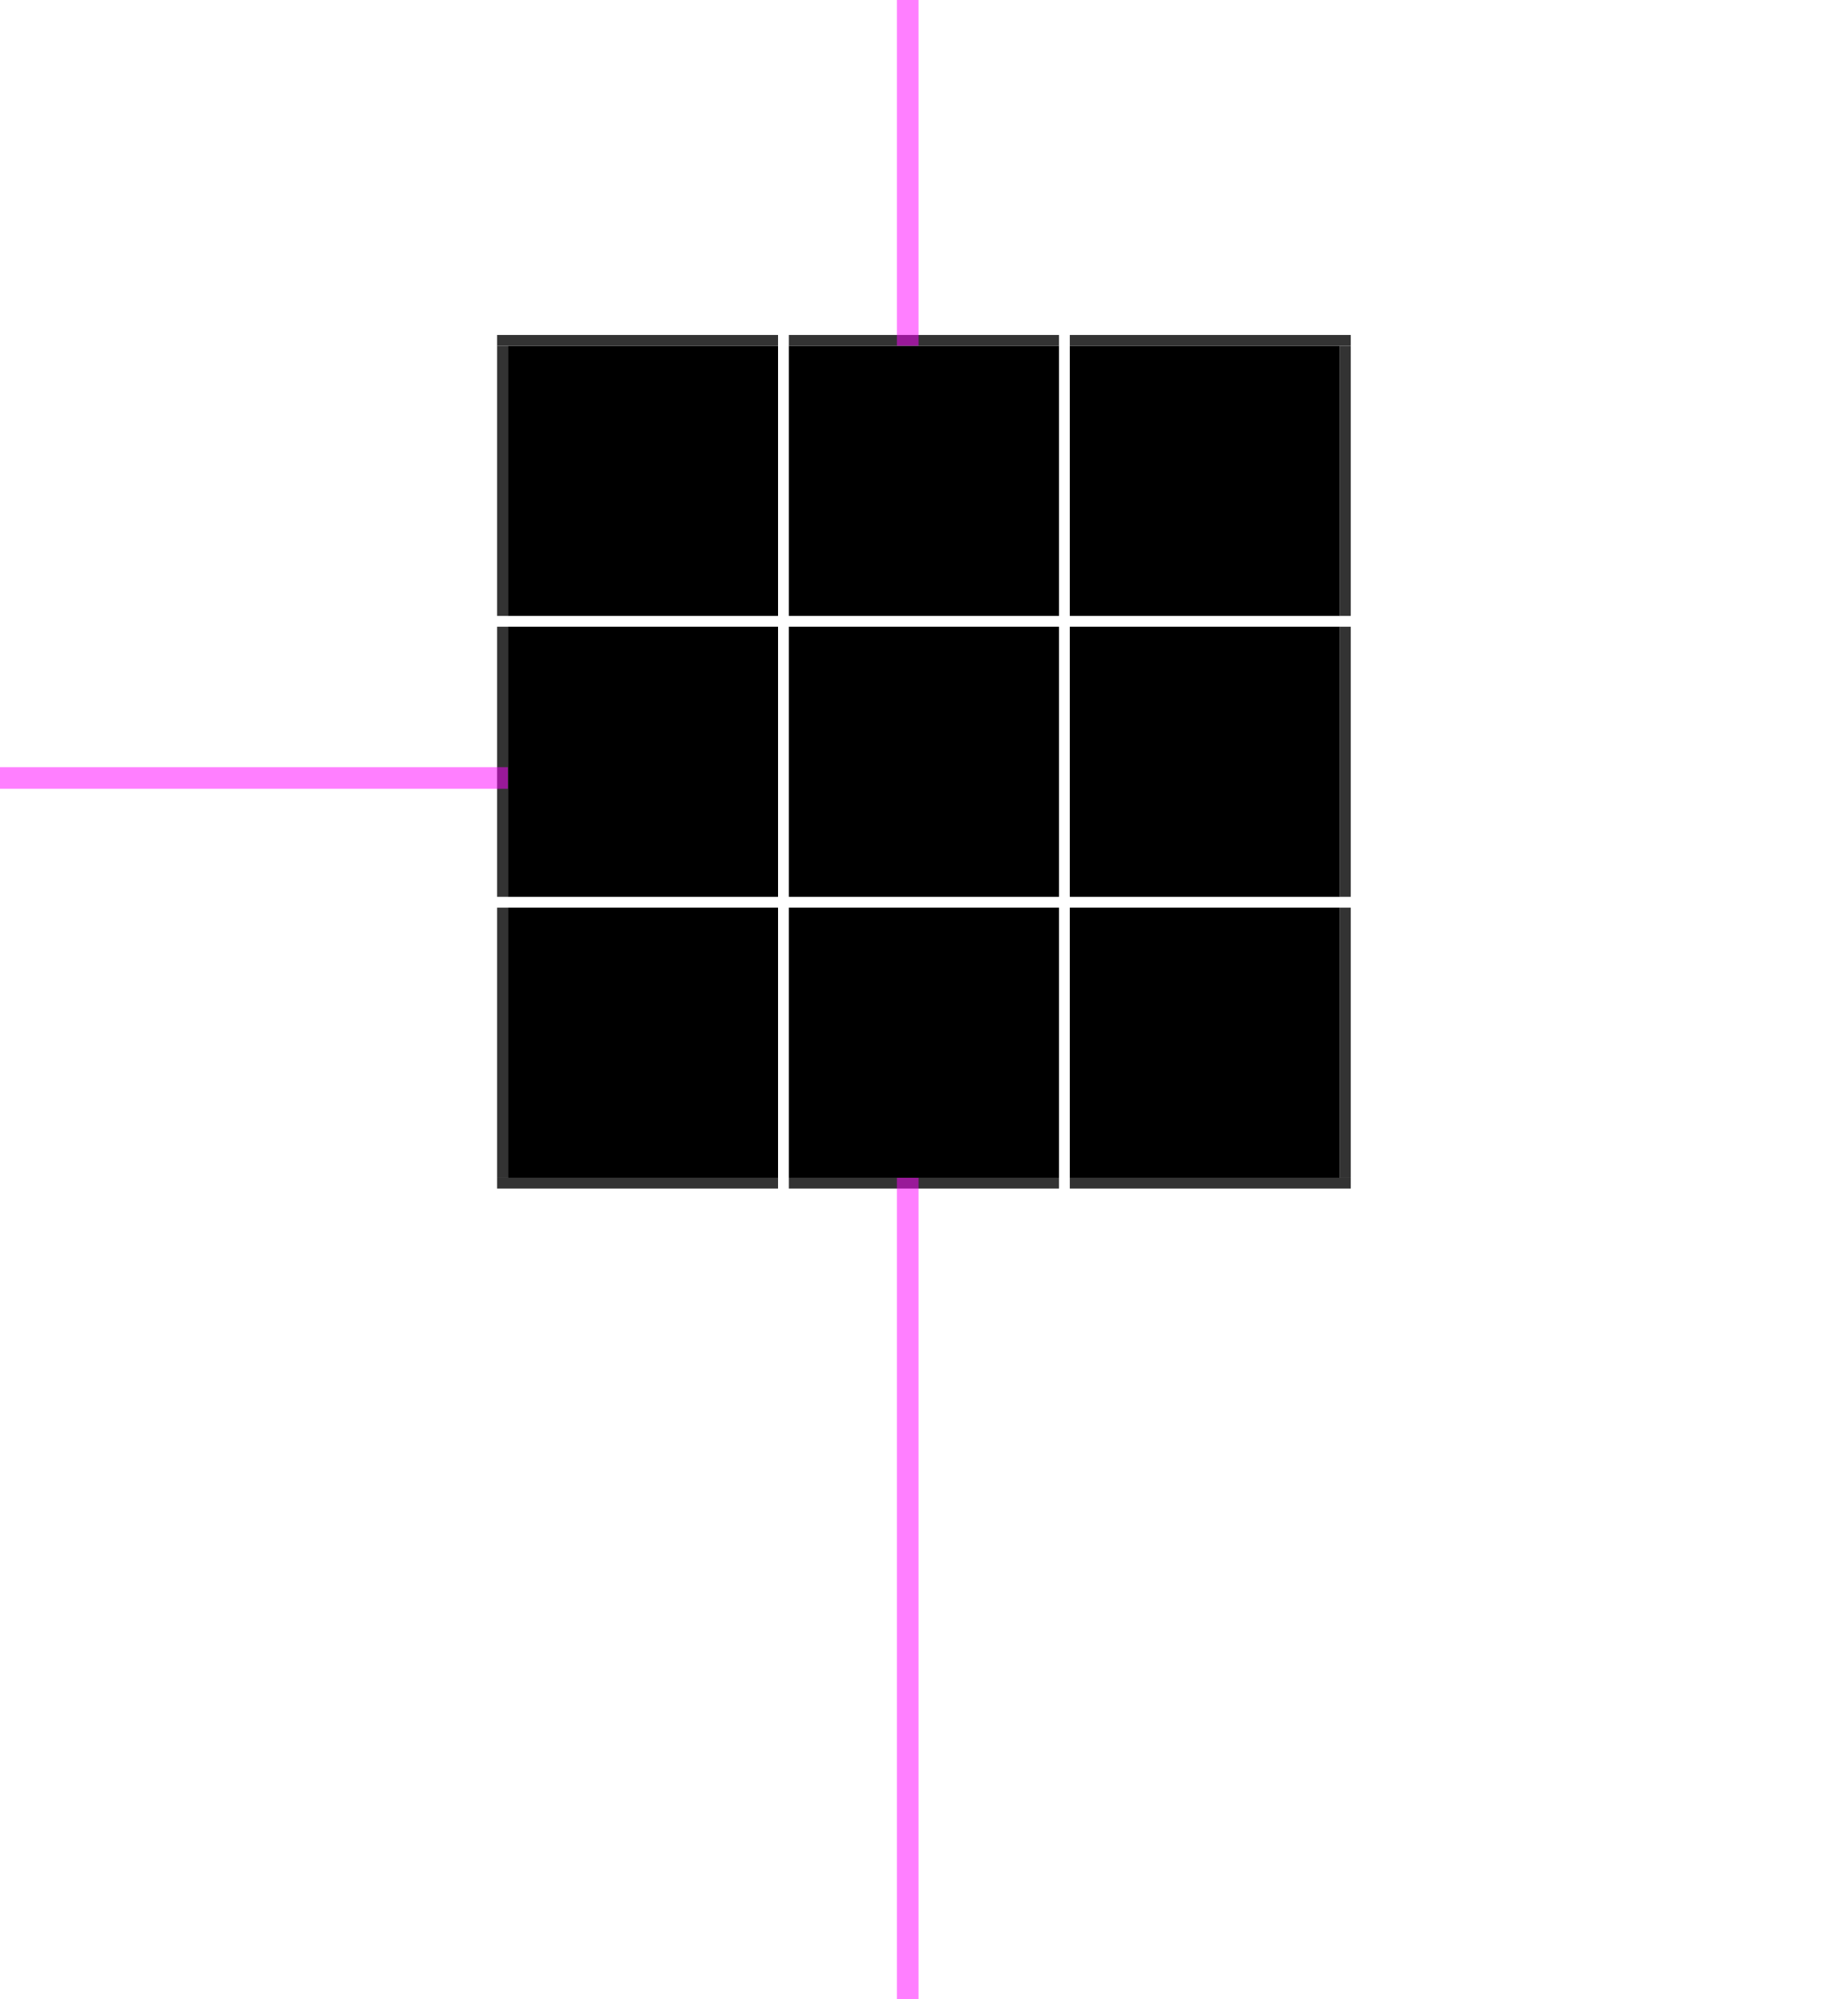
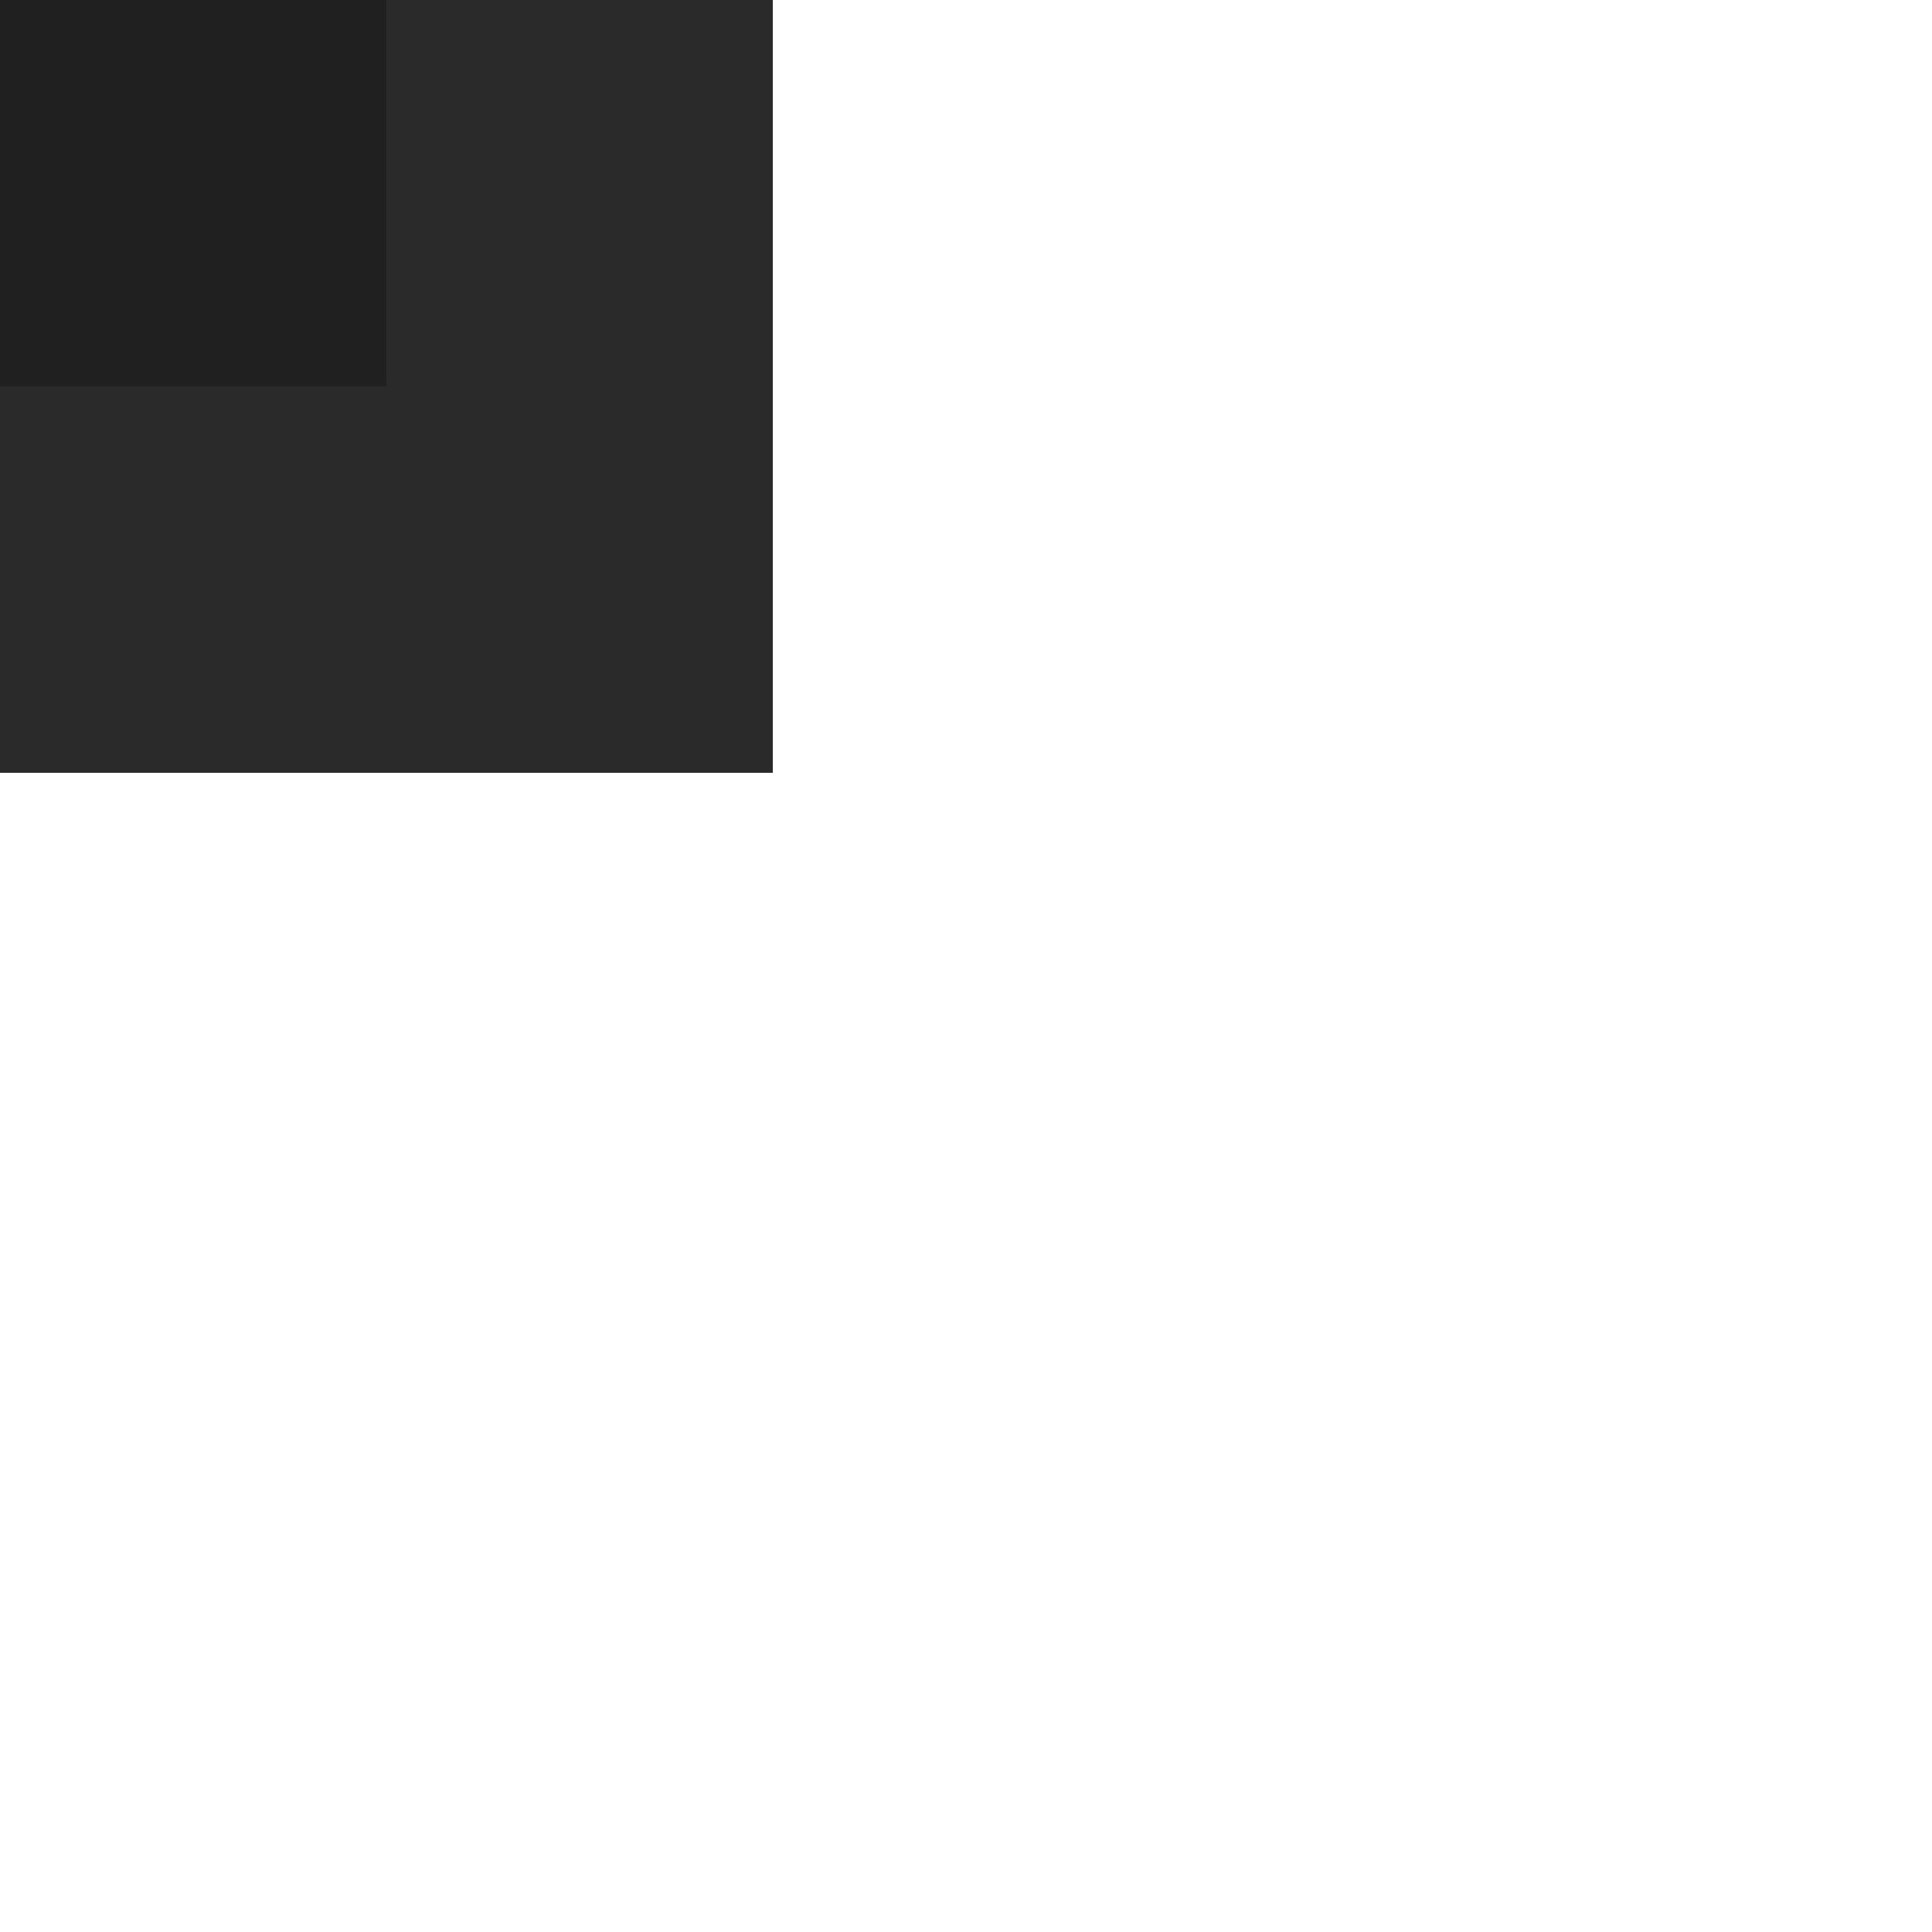
- <svg xmlns="http://www.w3.org/2000/svg" xmlns:xlink="http://www.w3.org/1999/xlink" width="171" height="185" viewBox="0 0 171 185">
+ <svg xmlns="http://www.w3.org/2000/svg" width="5" height="5" viewBox="0 0 5 5">
  <style id="current-color-scheme">
-     .ColorScheme-Background { color: #000000; }
+     .ColorScheme-Background { color: #202020; }
  </style>
-   <g id="layer1" transform="translate(207,-316.3622)">
-     <use id="decoration-topright" xlink:href="#decoration-topleft" transform="matrix(-1,0,0,1,-243,0)" width="744" height="1052" />
-     <use id="decoration-bottomright" xlink:href="#decoration-bottomleft" transform="matrix(-1,0,0,1,-243,0)" width="744" height="1052" />
-     <use id="decoration-right" xlink:href="#decoration-left" transform="matrix(-1,0,0,1,-243,0)" width="744" height="1052" />
-     <g id="decoration-bottomleft" transform="translate(-315,-195)">
-       <rect class="ColorScheme-Background" fill="currentColor" x="155" y="595.362" width="25" height="25" />
-       <rect fill="#333333" opacity="1" x="154" y="620.362" width="26" height="1" />
-       <rect fill="#333333" opacity="1" x="154" y="595.362" width="1" height="25" />
-     </g>
-     <g id="decoration-bottom" transform="translate(-329,-195)">
-       <rect class="ColorScheme-Background" fill="currentColor" x="195" y="595.362" width="25" height="25" />
-       <rect fill="#333333" opacity="1" x="195" y="620.362" width="25" height="1" />
-     </g>
-     <g id="decoration-left" transform="translate(-325,-316)">
-       <rect class="ColorScheme-Background" fill="currentColor" x="165" y="690.362" width="25" height="25" />
-       <rect fill="#333333" opacity="1" x="164" y="690.362" width="1" height="25" />
-     </g>
-     <g id="decoration-topleft" transform="translate(-325,-302)">
-       <rect class="ColorScheme-Background" fill="currentColor" x="165" y="650.362" width="25" height="25" />
-       <rect fill="#333333" opacity="1" x="164" y="649.362" width="26" height="1" />
-       <rect fill="#333333" opacity="1" x="164" y="650.362" width="1" height="25" />
-     </g>
-     <g id="decoration-top" transform="translate(-339,-302)">
-       <rect class="ColorScheme-Background" fill="currentColor" x="205" y="650.362" width="25" height="25" />
-       <rect fill="#333333" opacity="1" x="205" y="-650.362" width="25" height="1" transform="scale(1,-1)" />
-     </g>
-     <use id="decoration-inactive-topright" xlink:href="#decoration-inactive-topleft" transform="matrix(-1,0,0,1,-243,0)" />
-     <use id="decoration-inactive-bottomright" xlink:href="#decoration-inactive-bottomleft" transform="matrix(-1,0,0,1,-243,0)" />
-     <use id="decoration-inactive-right" xlink:href="#decoration-inactive-left" transform="matrix(-1,0,0,1,-243,0)" />
-     <g id="decoration-inactive-bottomleft" transform="translate(-128,-195)">
-       <rect class="ColorScheme-Background" fill="currentColor" x="155" y="595.362" width="25" height="25" />
-       <rect fill="#333333" opacity="1" x="154" y="620.362" width="26" height="1" />
-       <rect fill="#333333" opacity="1" x="154" y="595.362" width="1" height="25" />
-     </g>
-     <g id="decoration-inactive-bottom" transform="translate(-142,-195)">
-       <rect class="ColorScheme-Background" fill="currentColor" x="195" y="595.362" width="25" height="25" />
-       <rect fill="#333333" opacity="1" x="195" y="620.362" width="25" height="1" />
-     </g>
-     <g id="decoration-inactive-left" transform="translate(-138,-316)">
-       <rect class="ColorScheme-Background" fill="currentColor" x="165" y="690.362" width="25" height="25" />
-       <rect fill="#333333" opacity="1" x="164" y="690.362" width="1" height="25" />
-     </g>
-     <g id="decoration-inactive-topleft" transform="translate(-138,-302)">
-       <rect class="ColorScheme-Background" fill="currentColor" x="165" y="650.362" width="25" height="25" />
-       <rect fill="#333333" opacity="1" x="164" y="649.362" width="26" height="1" />
-       <rect fill="#333333" opacity="1" x="164" y="650.362" width="1" height="25" />
-     </g>
-     <g id="decoration-inactive-top" transform="translate(-152,-302)">
-       <rect class="ColorScheme-Background" fill="currentColor" x="205" y="650.362" width="25" height="25" />
-       <rect fill="#333333" opacity="1" x="205" y="-650.362" width="25" height="1" transform="scale(1,-1)" />
-     </g>
-     <rect id="decoration-center" class="ColorScheme-Background" fill="currentColor" x="-134" y="374.362" width="25" height="25" />
-     <rect id="decoration-inactive-center" class="ColorScheme-Background" fill="currentColor" x="53" y="374.362" width="25" height="25" />
-     <rect fill="#ff00ff" opacity="0.5" x="-124" y="316.362" width="2" height="32" />
-     <rect fill="#ff00ff" opacity="0.5" x="-389.362" y="-207" width="2" height="47" transform="rotate(-90)" />
-     <rect fill="#ff00ff" opacity="0.5" x="122" y="-501.362" width="2" height="76" transform="scale(-1)" />
-     <rect id="hint-stretch-borders" fill="#ff00ff" opacity="0.5" x="208" y="-315.362" width="10" height="10" transform="scale(-1)" />
+   <g id="decoration-topleft">
+     <rect class="ColorScheme-Background" fill="currentColor" x="0" y="0" width="2" height="2" />
+     <rect fill="#3F3F3F" x="0" y="0" width="1" height="2" />
+     <rect fill="#3F3F3F" x="0" y="0" width="2" height="1" />
  </g>
+   <g id="decoration-top">
+     <rect class="ColorScheme-Background" fill="currentColor" x="0" y="0" width="1" height="1" />
+     <rect fill="#3F3F3F" x="0" y="0" width="1" height="1" />
+   </g>
+   <g id="decoration-topright">
+     <rect class="ColorScheme-Background" fill="currentColor" x="0" y="0" width="2" height="2" />
+     <rect fill="#3F3F3F" x="1" y="0" width="1" height="2" />
+     <rect fill="#3F3F3F" x="0" y="0" width="2" height="1" />
+   </g>
+   <g id="decoration-left">
+     <rect class="ColorScheme-Background" fill="currentColor" x="0" y="0" width="1" height="1" />
+     <rect fill="#3F3F3F" x="0" y="0" width="1" height="1" />
+   </g>
+   <g id="decoration-right">
+     <rect class="ColorScheme-Background" fill="currentColor" x="0" y="0" width="1" height="1" />
+     <rect fill="#3F3F3F" x="0" y="0" width="1" height="1" />
+   </g>
+   <g id="decoration-bottomleft">
+     <rect class="ColorScheme-Background" fill="currentColor" x="0" y="0" width="2" height="2" />
+     <rect fill="#3F3F3F" x="0" y="1" width="2" height="1" />
+     <rect fill="#3F3F3F" x="0" y="0" width="1" height="2" />
+   </g>
+   <g id="decoration-bottom">
+     <rect class="ColorScheme-Background" fill="currentColor" x="0" y="0" width="1" height="1" />
+     <rect fill="#3F3F3F" x="0" y="0" width="1" height="1" />
+   </g>
+   <g id="decoration-bottomright">
+     <rect class="ColorScheme-Background" fill="currentColor" x="0" y="0" width="2" height="2" />
+     <rect fill="#3F3F3F" x="1" y="0" width="1" height="2" />
+     <rect fill="#3F3F3F" x="0" y="1" width="2" height="1" />
+   </g>
+   <rect id="decoration-center" class="ColorScheme-Background" fill="currentColor" x="0" y="0" width="1" height="1" />
+   <g id="decoration-inactive-topleft">
+     <rect class="ColorScheme-Background" fill="currentColor" x="0" y="0" width="2" height="2" />
+     <rect fill="#2A2A2A" x="0" y="0" width="1" height="2" />
+     <rect fill="#2A2A2A" x="0" y="0" width="2" height="1" />
+   </g>
+   <g id="decoration-inactive-top">
+     <rect class="ColorScheme-Background" fill="currentColor" x="0" y="0" width="1" height="1" />
+     <rect fill="#2A2A2A" x="0" y="0" width="1" height="1" />
+   </g>
+   <g id="decoration-inactive-topright">
+     <rect class="ColorScheme-Background" fill="currentColor" x="0" y="0" width="2" height="2" />
+     <rect fill="#2A2A2A" x="1" y="0" width="1" height="2" />
+     <rect fill="#2A2A2A" x="0" y="0" width="2" height="1" />
+   </g>
+   <g id="decoration-inactive-left">
+     <rect class="ColorScheme-Background" fill="currentColor" x="0" y="0" width="1" height="1" />
+     <rect fill="#2A2A2A" x="0" y="0" width="1" height="1" />
+   </g>
+   <g id="decoration-inactive-right">
+     <rect class="ColorScheme-Background" fill="currentColor" x="0" y="0" width="1" height="1" />
+     <rect fill="#2A2A2A" x="0" y="0" width="1" height="1" />
+   </g>
+   <g id="decoration-inactive-bottomleft">
+     <rect class="ColorScheme-Background" fill="currentColor" x="0" y="0" width="2" height="2" />
+     <rect fill="#2A2A2A" x="0" y="1" width="2" height="1" />
+     <rect fill="#2A2A2A" x="0" y="0" width="1" height="2" />
+   </g>
+   <g id="decoration-inactive-bottom">
+     <rect class="ColorScheme-Background" fill="currentColor" x="0" y="0" width="1" height="1" />
+     <rect fill="#2A2A2A" x="0" y="0" width="1" height="1" />
+   </g>
+   <g id="decoration-inactive-bottomright">
+     <rect class="ColorScheme-Background" fill="currentColor" x="0" y="0" width="2" height="2" />
+     <rect fill="#2A2A2A" x="1" y="0" width="1" height="2" />
+     <rect fill="#2A2A2A" x="0" y="1" width="2" height="1" />
+   </g>
+   <rect id="decoration-inactive-center" class="ColorScheme-Background" fill="currentColor" x="0" y="0" width="1" height="1" />
</svg>
